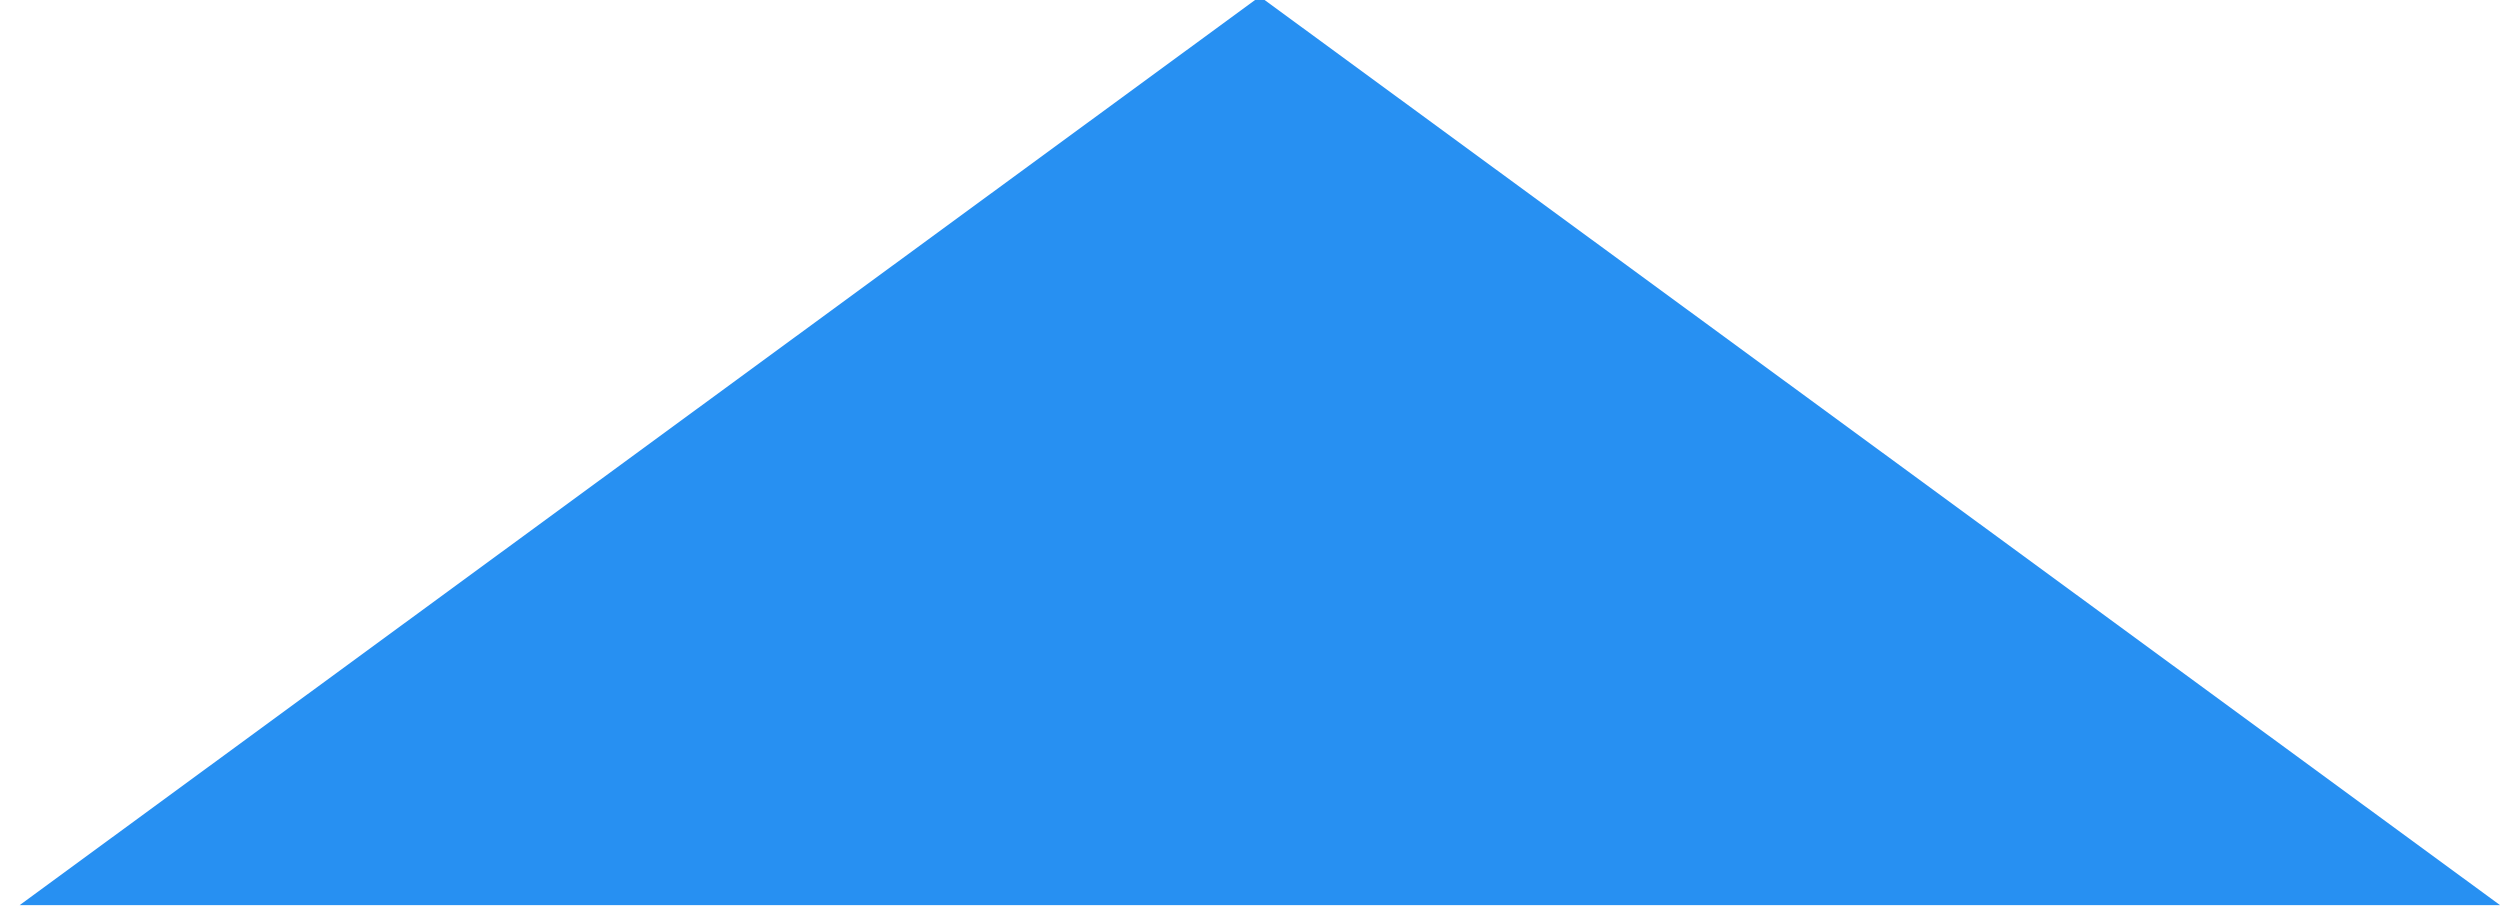
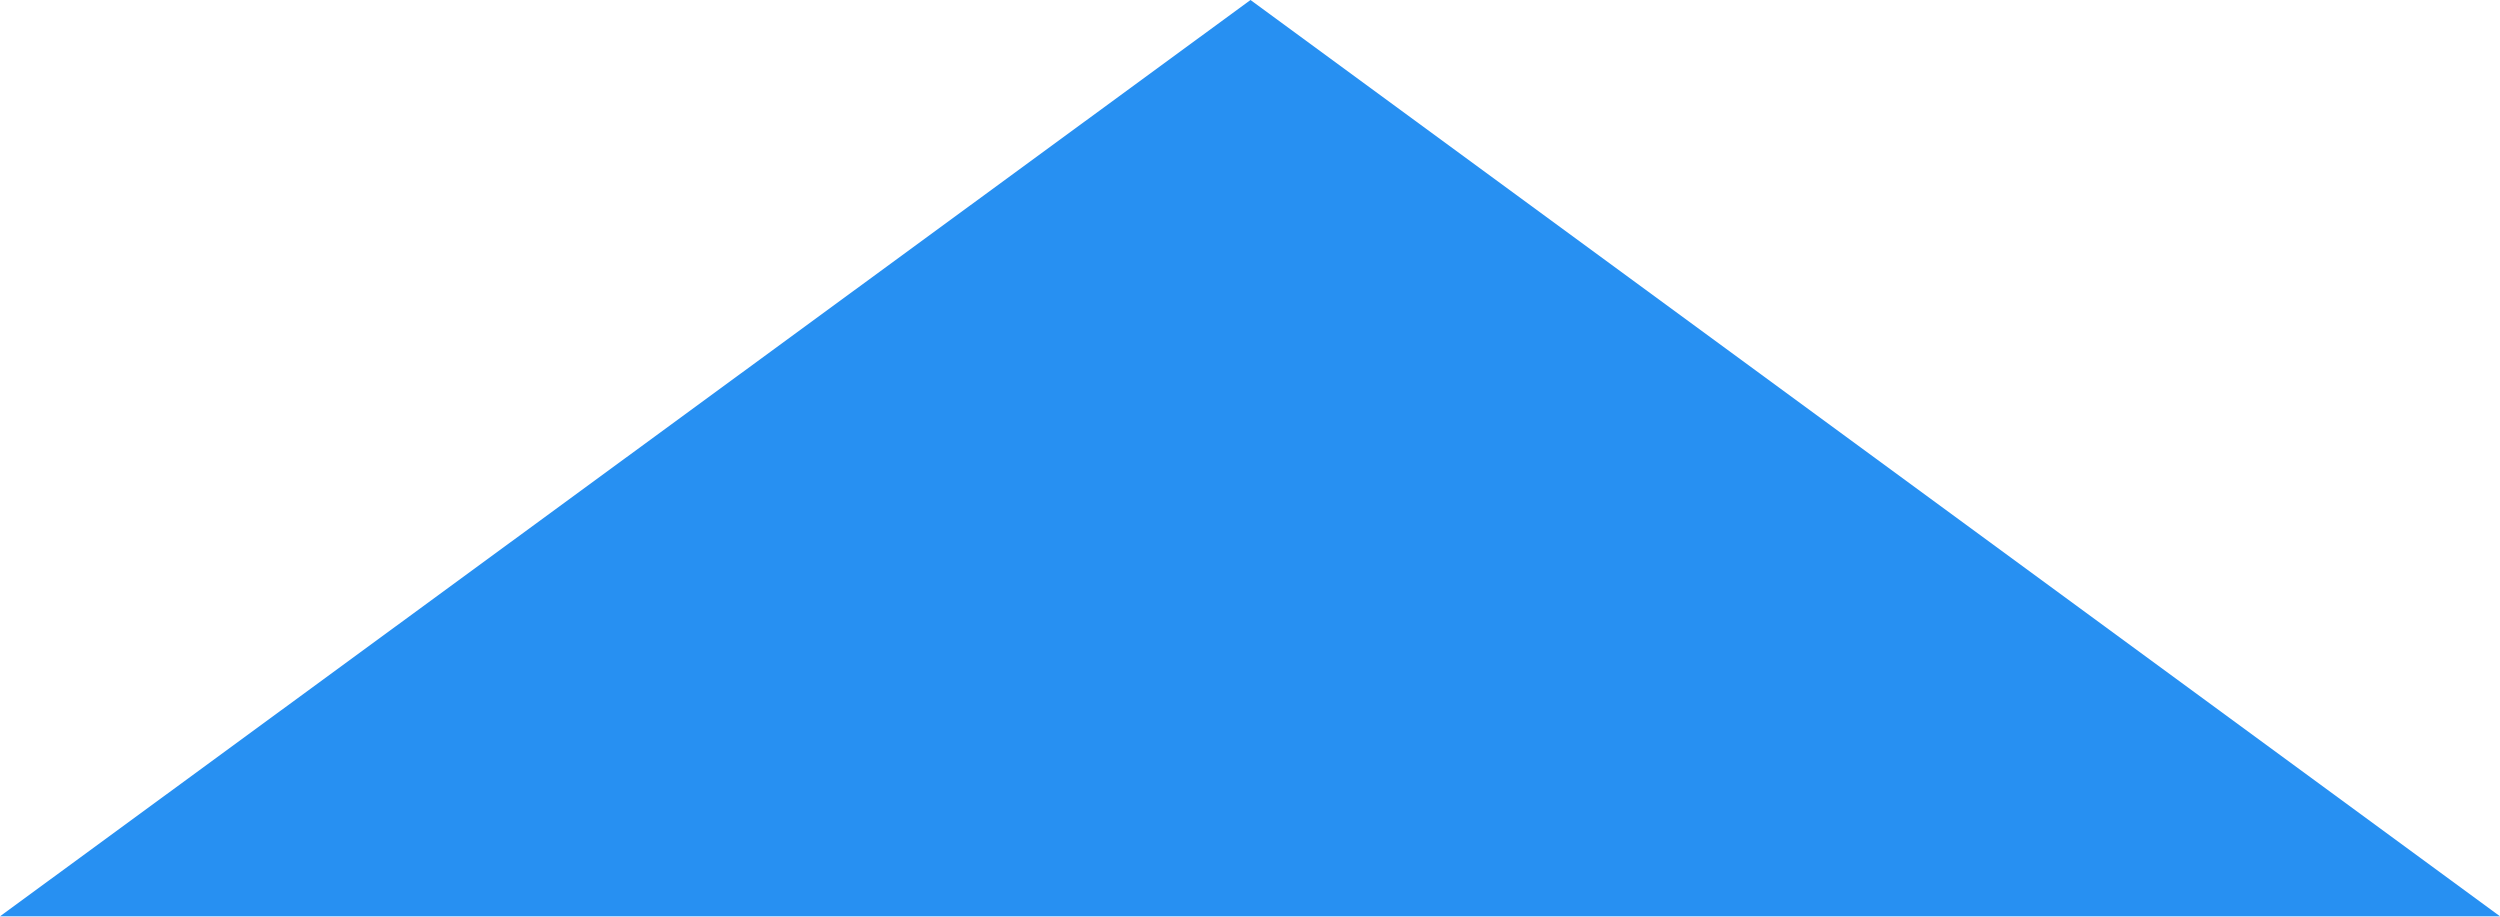
- <svg xmlns="http://www.w3.org/2000/svg" version="1.1" x="0px" y="0px" width="254.113px" height="92.355px" viewBox="0 0 254.113 92.355" enable-background="new 0 0 254.113 92.355" xml:space="preserve">
+ <svg xmlns="http://www.w3.org/2000/svg" version="1.1" id="Layer_1" x="0px" y="0px" viewBox="-374 350.6 252.1 92.4" enable-background="new -374 350.6 252.1 92.4" xml:space="preserve">
  <g id="Background">
</g>
  <g id="Style_Elements">
-     <polygon fill="#2790f2" points="128.056,-0.355 2,92 254.113,92  " />
+     <polygon fill="#2790F2" points="-247.9,350.6 -374,443 -121.9,443  " />
  </g>
  <g id="Grid" display="none">
</g>
  <g id="Wireframe_Topper">
</g>
</svg>
